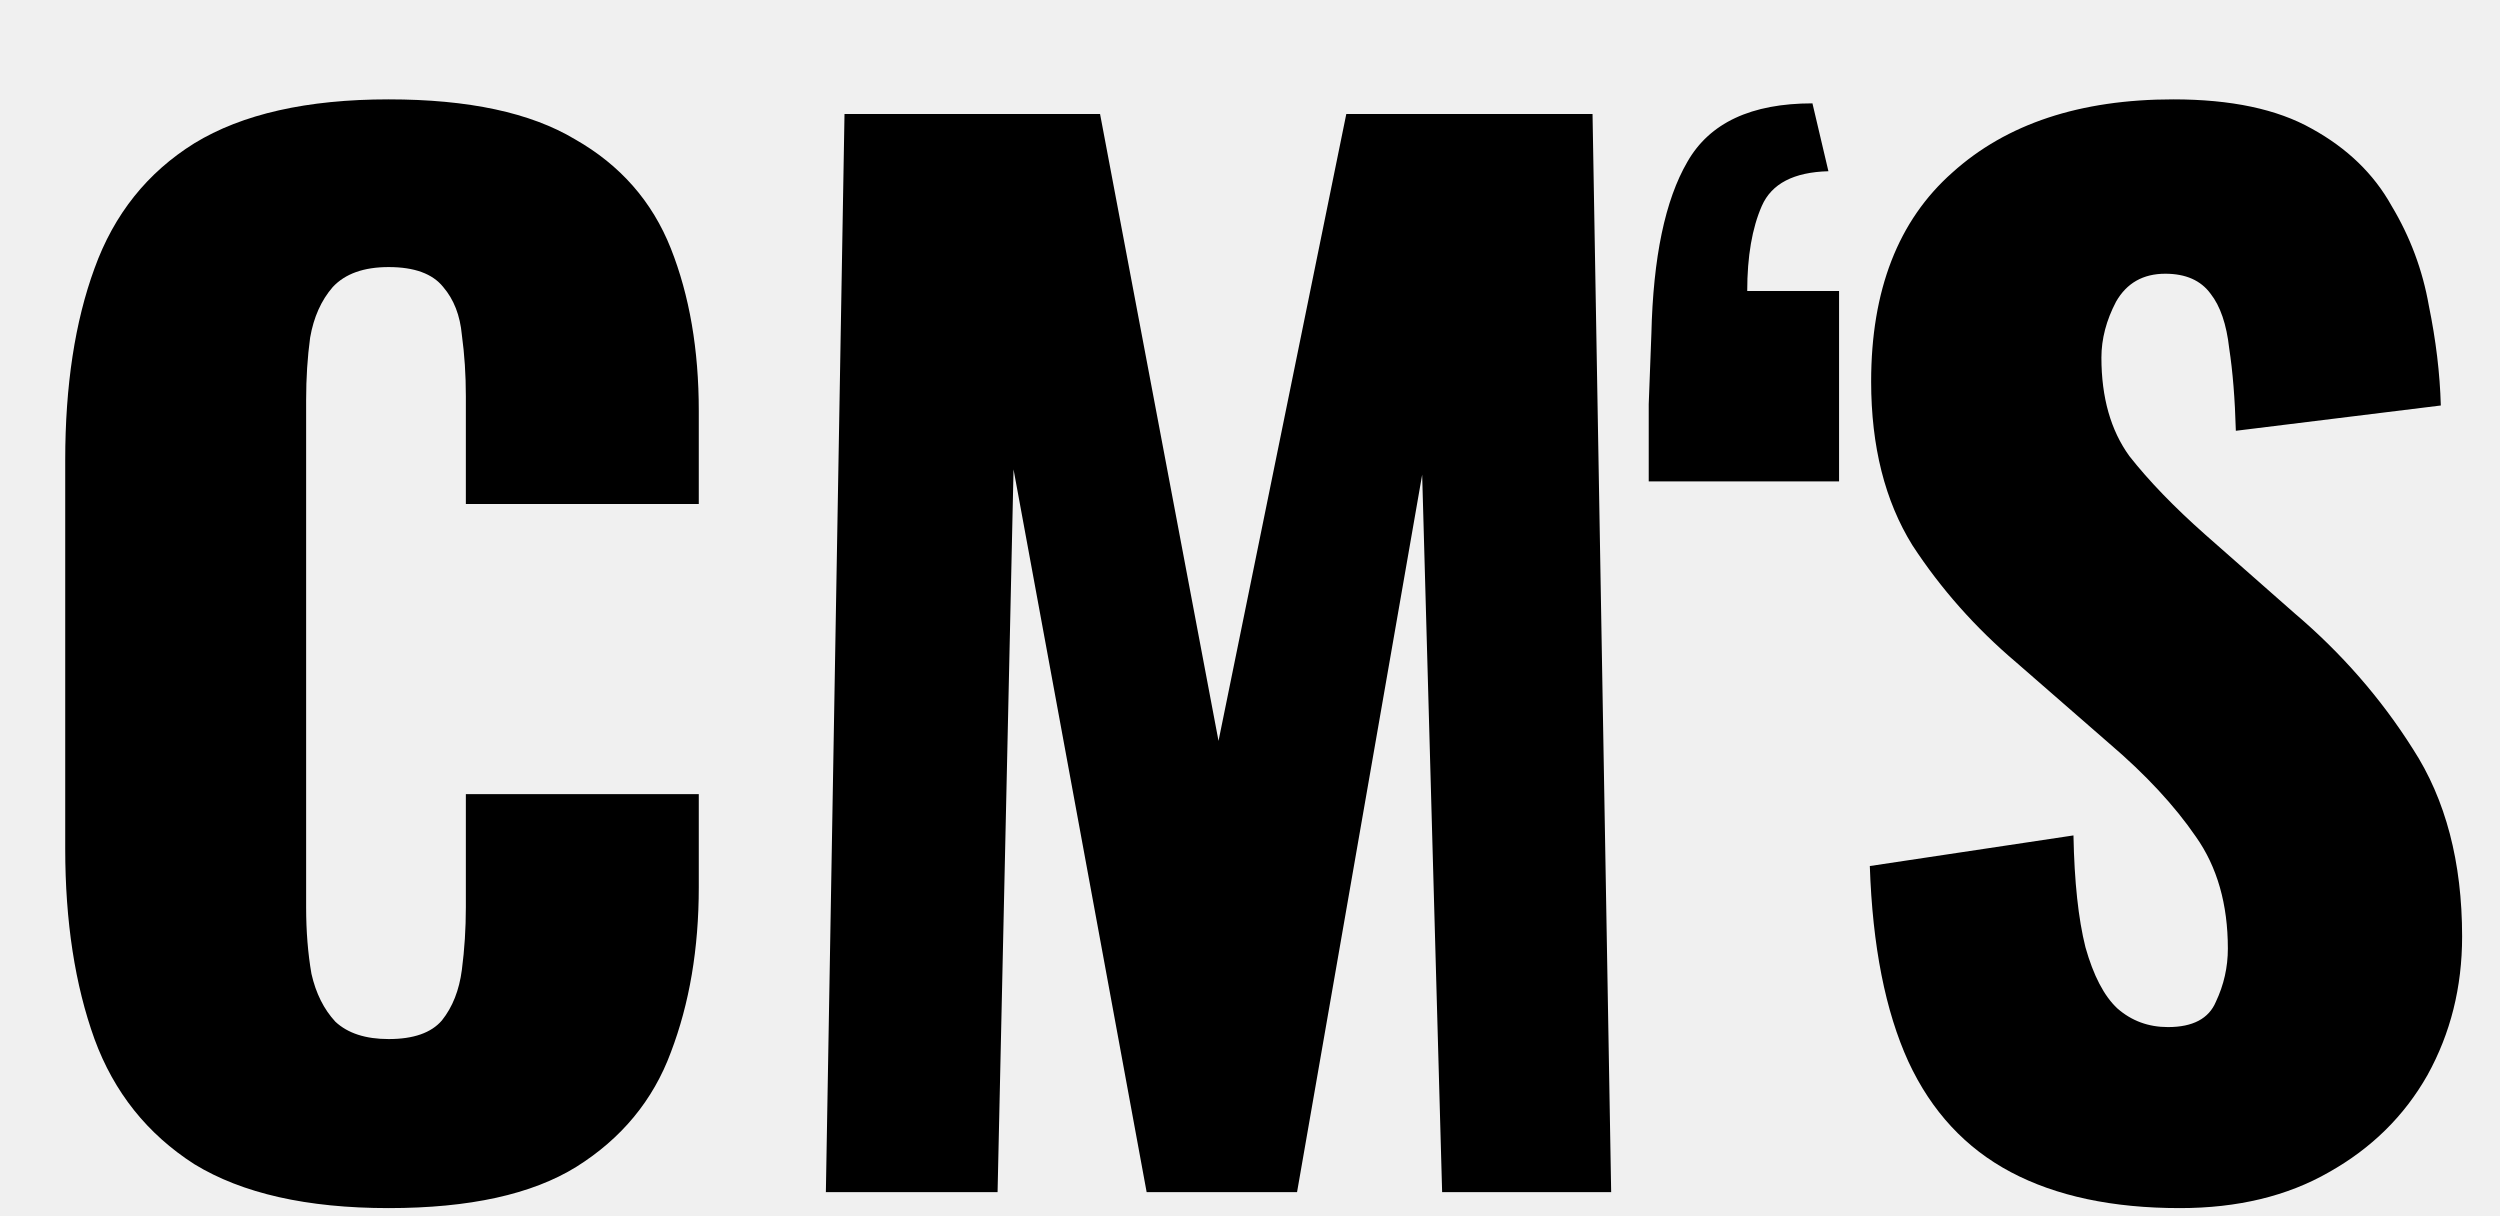
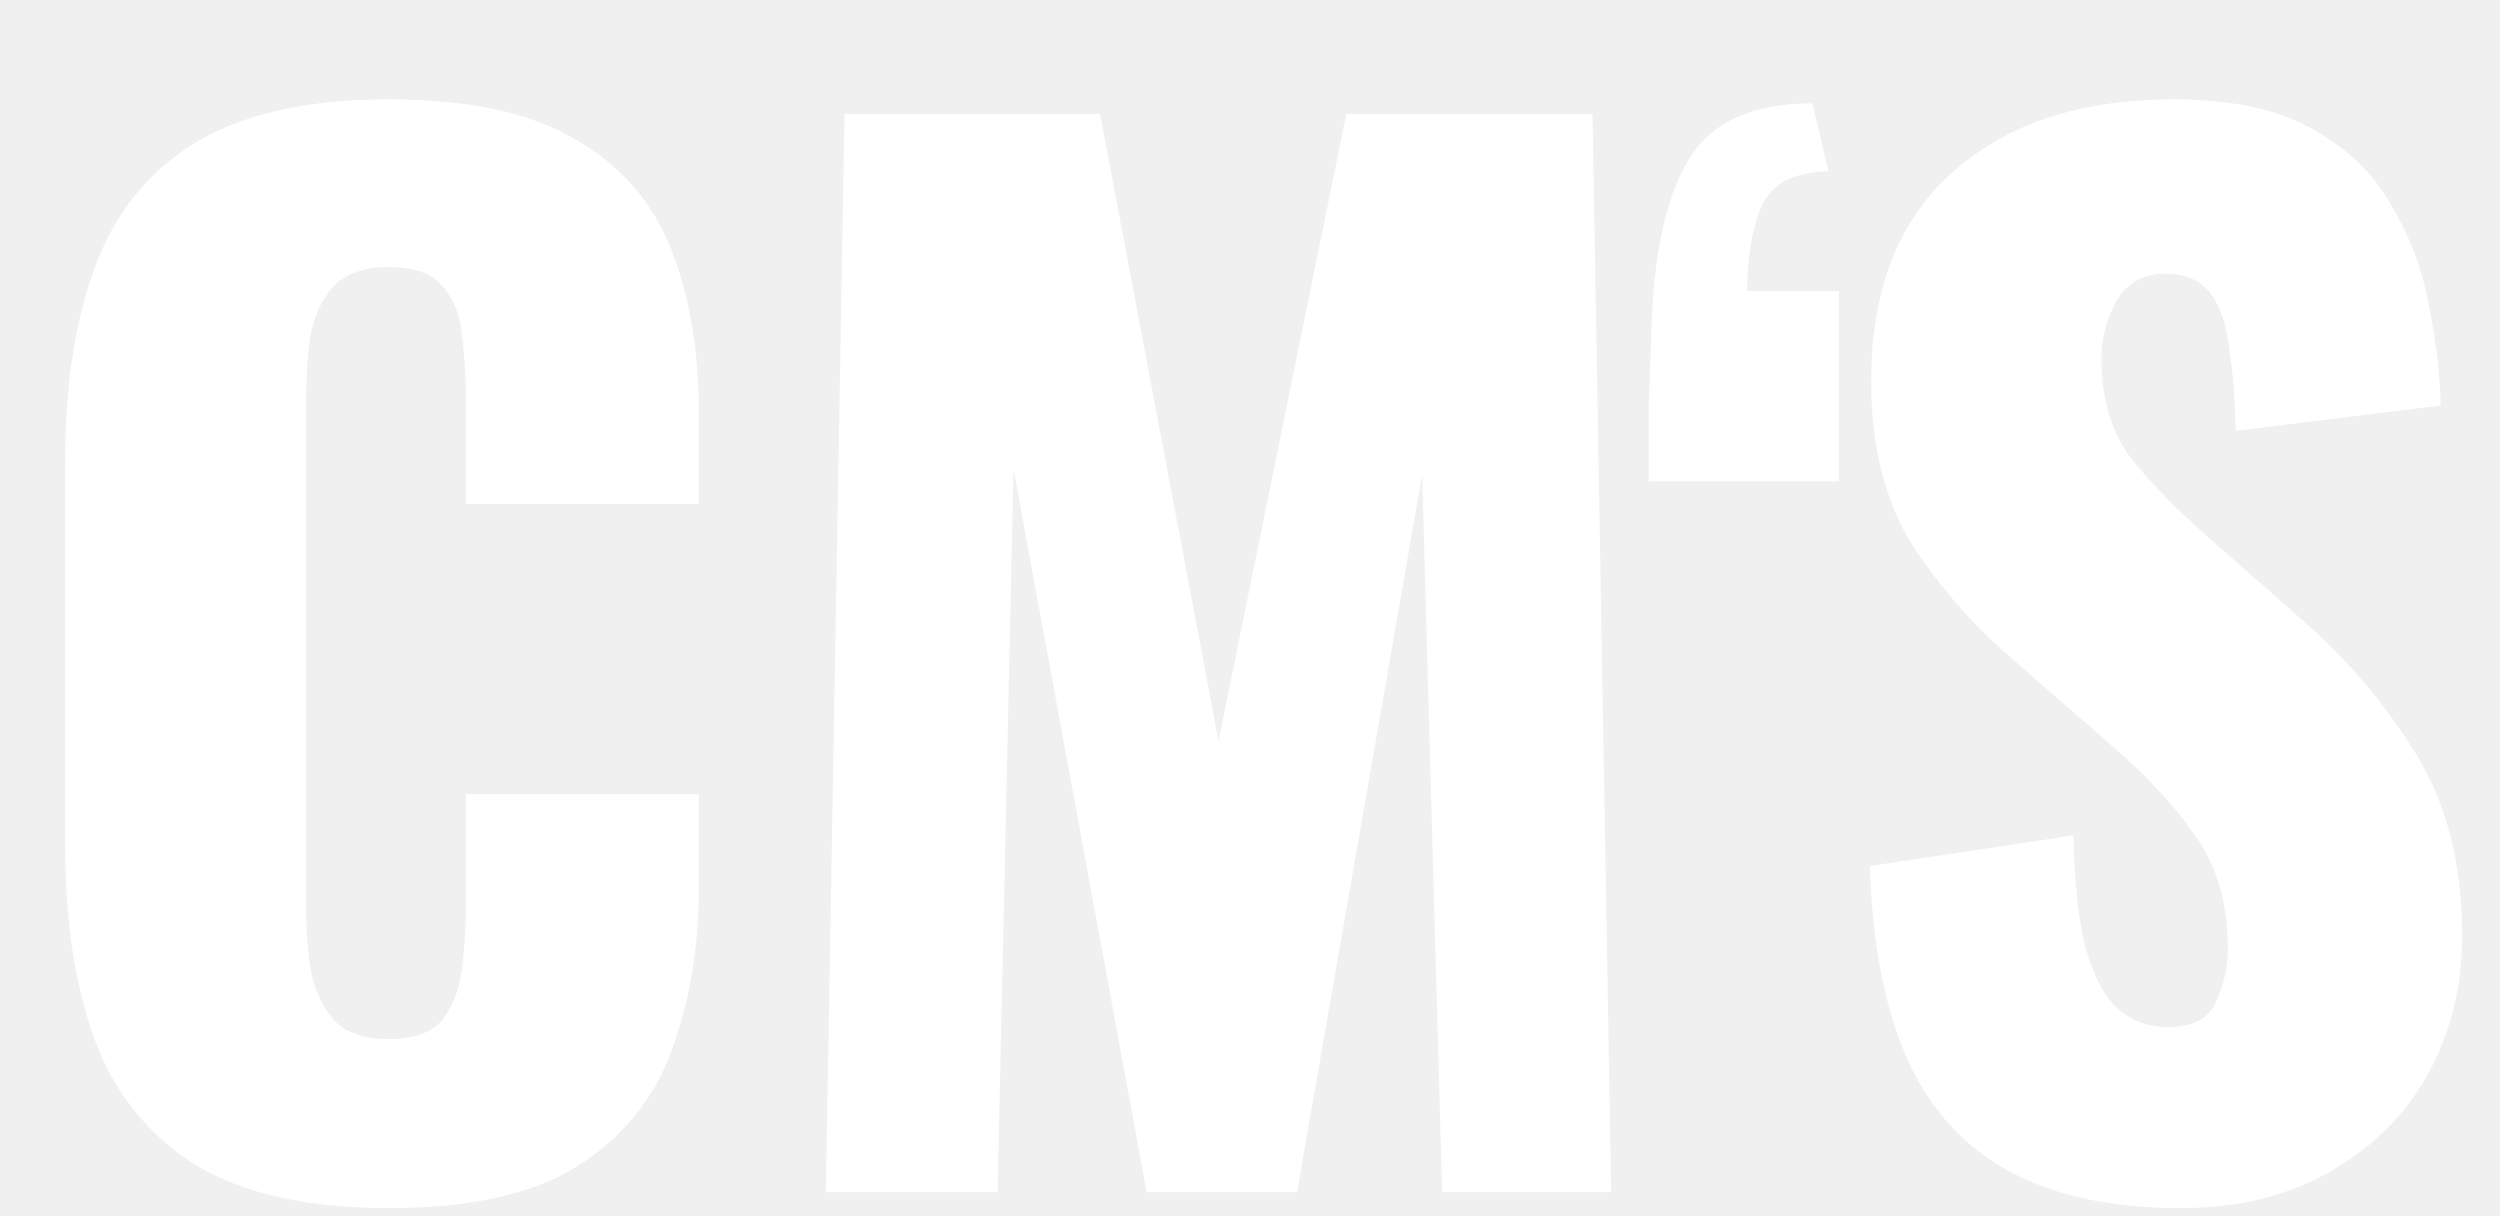
<svg xmlns="http://www.w3.org/2000/svg" width="216" height="105" viewBox="0 0 216 105" fill="none">
-   <path d="M33.58 104.38C26.527 104.38 20.93 103.115 16.79 100.585C12.727 97.978 9.852 94.375 8.165 89.775C6.478 85.098 5.635 79.617 5.635 73.33V39.75C5.635 33.31 6.478 27.79 8.165 23.19C9.852 18.513 12.727 14.91 16.79 12.38C20.93 9.85 26.527 8.585 33.58 8.585C40.48 8.585 45.847 9.735 49.68 12.035C53.59 14.258 56.35 17.402 57.96 21.465C59.57 25.528 60.375 30.205 60.375 35.495V43.545H40.25V34.23C40.25 32.39 40.135 30.627 39.905 28.94C39.752 27.253 39.215 25.873 38.295 24.8C37.375 23.65 35.803 23.075 33.58 23.075C31.433 23.075 29.823 23.65 28.75 24.8C27.753 25.95 27.102 27.407 26.795 29.17C26.565 30.857 26.45 32.658 26.45 34.575V78.39C26.45 80.46 26.603 82.377 26.91 84.14C27.293 85.827 27.983 87.207 28.98 88.28C30.053 89.277 31.587 89.775 33.58 89.775C35.727 89.775 37.26 89.238 38.18 88.165C39.1 87.015 39.675 85.558 39.905 83.795C40.135 82.032 40.25 80.23 40.25 78.39V68.615H60.375V76.665C60.375 81.955 59.57 86.708 57.96 90.925C56.427 95.065 53.705 98.362 49.795 100.815C45.962 103.192 40.557 104.38 33.58 104.38ZM71.355 103L72.965 9.85H95.045L105.28 64.015L116.32 9.85H137.595L139.205 103H124.6L122.875 41.015L112.065 103H99.07L87.57 40.555L86.19 103H71.355Z" fill="currentColor" />
-   <path d="M142.45 41.59C142.45 39.29 142.45 37.067 142.45 34.92C142.527 32.697 142.603 30.665 142.68 28.825C142.833 22.232 143.868 17.287 145.785 13.99C147.702 10.617 151.305 8.93 156.595 8.93L157.975 14.795C154.985 14.872 153.068 15.868 152.225 17.785C151.382 19.702 150.96 22.155 150.96 25.145H158.895V41.59H142.45ZM188.347 104.38C182.52 104.38 177.652 103.345 173.742 101.275C169.832 99.205 166.88 96.023 164.887 91.73C162.893 87.36 161.782 81.725 161.552 74.825L179.147 72.18C179.223 76.167 179.568 79.387 180.182 81.84C180.872 84.293 181.792 86.057 182.942 87.13C184.168 88.203 185.625 88.74 187.312 88.74C189.458 88.74 190.838 88.012 191.452 86.555C192.142 85.098 192.487 83.565 192.487 81.955C192.487 78.122 191.567 74.902 189.727 72.295C187.887 69.612 185.395 66.928 182.252 64.245L174.202 57.23C170.675 54.24 167.685 50.867 165.232 47.11C162.855 43.277 161.667 38.562 161.667 32.965C161.667 25.068 164.005 19.05 168.682 14.91C173.358 10.693 179.722 8.585 187.772 8.585C192.755 8.585 196.742 9.428 199.732 11.115C202.798 12.802 205.098 15.025 206.632 17.785C208.242 20.468 209.315 23.343 209.852 26.41C210.465 29.4 210.81 32.275 210.887 35.035L193.177 37.22C193.1 34.46 192.908 32.083 192.602 30.09C192.372 28.02 191.835 26.448 190.992 25.375C190.148 24.225 188.845 23.65 187.082 23.65C185.165 23.65 183.747 24.455 182.827 26.065C181.983 27.675 181.562 29.285 181.562 30.895C181.562 34.345 182.367 37.182 183.977 39.405C185.663 41.552 187.848 43.813 190.532 46.19L198.237 52.975C202.3 56.425 205.712 60.335 208.472 64.705C211.308 69.075 212.727 74.48 212.727 80.92C212.727 85.29 211.73 89.277 209.737 92.88C207.743 96.407 204.907 99.205 201.227 101.275C197.623 103.345 193.33 104.38 188.347 104.38Z" fill="currentColor" />
+   <path d="M33.58 104.38C26.527 104.38 20.93 103.115 16.79 100.585C12.727 97.978 9.852 94.375 8.165 89.775C6.478 85.098 5.635 79.617 5.635 73.33V39.75C5.635 33.31 6.478 27.79 8.165 23.19C9.852 18.513 12.727 14.91 16.79 12.38C20.93 9.85 26.527 8.585 33.58 8.585C40.48 8.585 45.847 9.735 49.68 12.035C53.59 14.258 56.35 17.402 57.96 21.465C59.57 25.528 60.375 30.205 60.375 35.495V43.545H40.25V34.23C40.25 32.39 40.135 30.627 39.905 28.94C39.752 27.253 39.215 25.873 38.295 24.8C37.375 23.65 35.803 23.075 33.58 23.075C31.433 23.075 29.823 23.65 28.75 24.8C27.753 25.95 27.102 27.407 26.795 29.17C26.565 30.857 26.45 32.658 26.45 34.575V78.39C26.45 80.46 26.603 82.377 26.91 84.14C27.293 85.827 27.983 87.207 28.98 88.28C30.053 89.277 31.587 89.775 33.58 89.775C35.727 89.775 37.26 89.238 38.18 88.165C39.1 87.015 39.675 85.558 39.905 83.795C40.135 82.032 40.25 80.23 40.25 78.39V68.615H60.375V76.665C60.375 81.955 59.57 86.708 57.96 90.925C56.427 95.065 53.705 98.362 49.795 100.815C45.962 103.192 40.557 104.38 33.58 104.38ZM71.355 103L72.965 9.85H95.045L105.28 64.015L116.32 9.85H137.595L139.205 103H124.6L122.875 41.015L112.065 103H99.07L87.57 40.555L86.19 103H71.355Z" fill="#ffffff" />
+   <path d="M142.45 41.59C142.45 39.29 142.45 37.067 142.45 34.92C142.527 32.697 142.603 30.665 142.68 28.825C142.833 22.232 143.868 17.287 145.785 13.99C147.702 10.617 151.305 8.93 156.595 8.93L157.975 14.795C154.985 14.872 153.068 15.868 152.225 17.785C151.382 19.702 150.96 22.155 150.96 25.145H158.895V41.59H142.45ZM188.347 104.38C182.52 104.38 177.652 103.345 173.742 101.275C169.832 99.205 166.88 96.023 164.887 91.73C162.893 87.36 161.782 81.725 161.552 74.825L179.147 72.18C179.223 76.167 179.568 79.387 180.182 81.84C180.872 84.293 181.792 86.057 182.942 87.13C184.168 88.203 185.625 88.74 187.312 88.74C189.458 88.74 190.838 88.012 191.452 86.555C192.142 85.098 192.487 83.565 192.487 81.955C192.487 78.122 191.567 74.902 189.727 72.295C187.887 69.612 185.395 66.928 182.252 64.245L174.202 57.23C170.675 54.24 167.685 50.867 165.232 47.11C162.855 43.277 161.667 38.562 161.667 32.965C161.667 25.068 164.005 19.05 168.682 14.91C173.358 10.693 179.722 8.585 187.772 8.585C192.755 8.585 196.742 9.428 199.732 11.115C202.798 12.802 205.098 15.025 206.632 17.785C208.242 20.468 209.315 23.343 209.852 26.41C210.465 29.4 210.81 32.275 210.887 35.035L193.177 37.22C193.1 34.46 192.908 32.083 192.602 30.09C192.372 28.02 191.835 26.448 190.992 25.375C190.148 24.225 188.845 23.65 187.082 23.65C185.165 23.65 183.747 24.455 182.827 26.065C181.983 27.675 181.562 29.285 181.562 30.895C181.562 34.345 182.367 37.182 183.977 39.405C185.663 41.552 187.848 43.813 190.532 46.19L198.237 52.975C202.3 56.425 205.712 60.335 208.472 64.705C211.308 69.075 212.727 74.48 212.727 80.92C212.727 85.29 211.73 89.277 209.737 92.88C207.743 96.407 204.907 99.205 201.227 101.275C197.623 103.345 193.33 104.38 188.347 104.38Z" fill="#ffffff" />
</svg>
